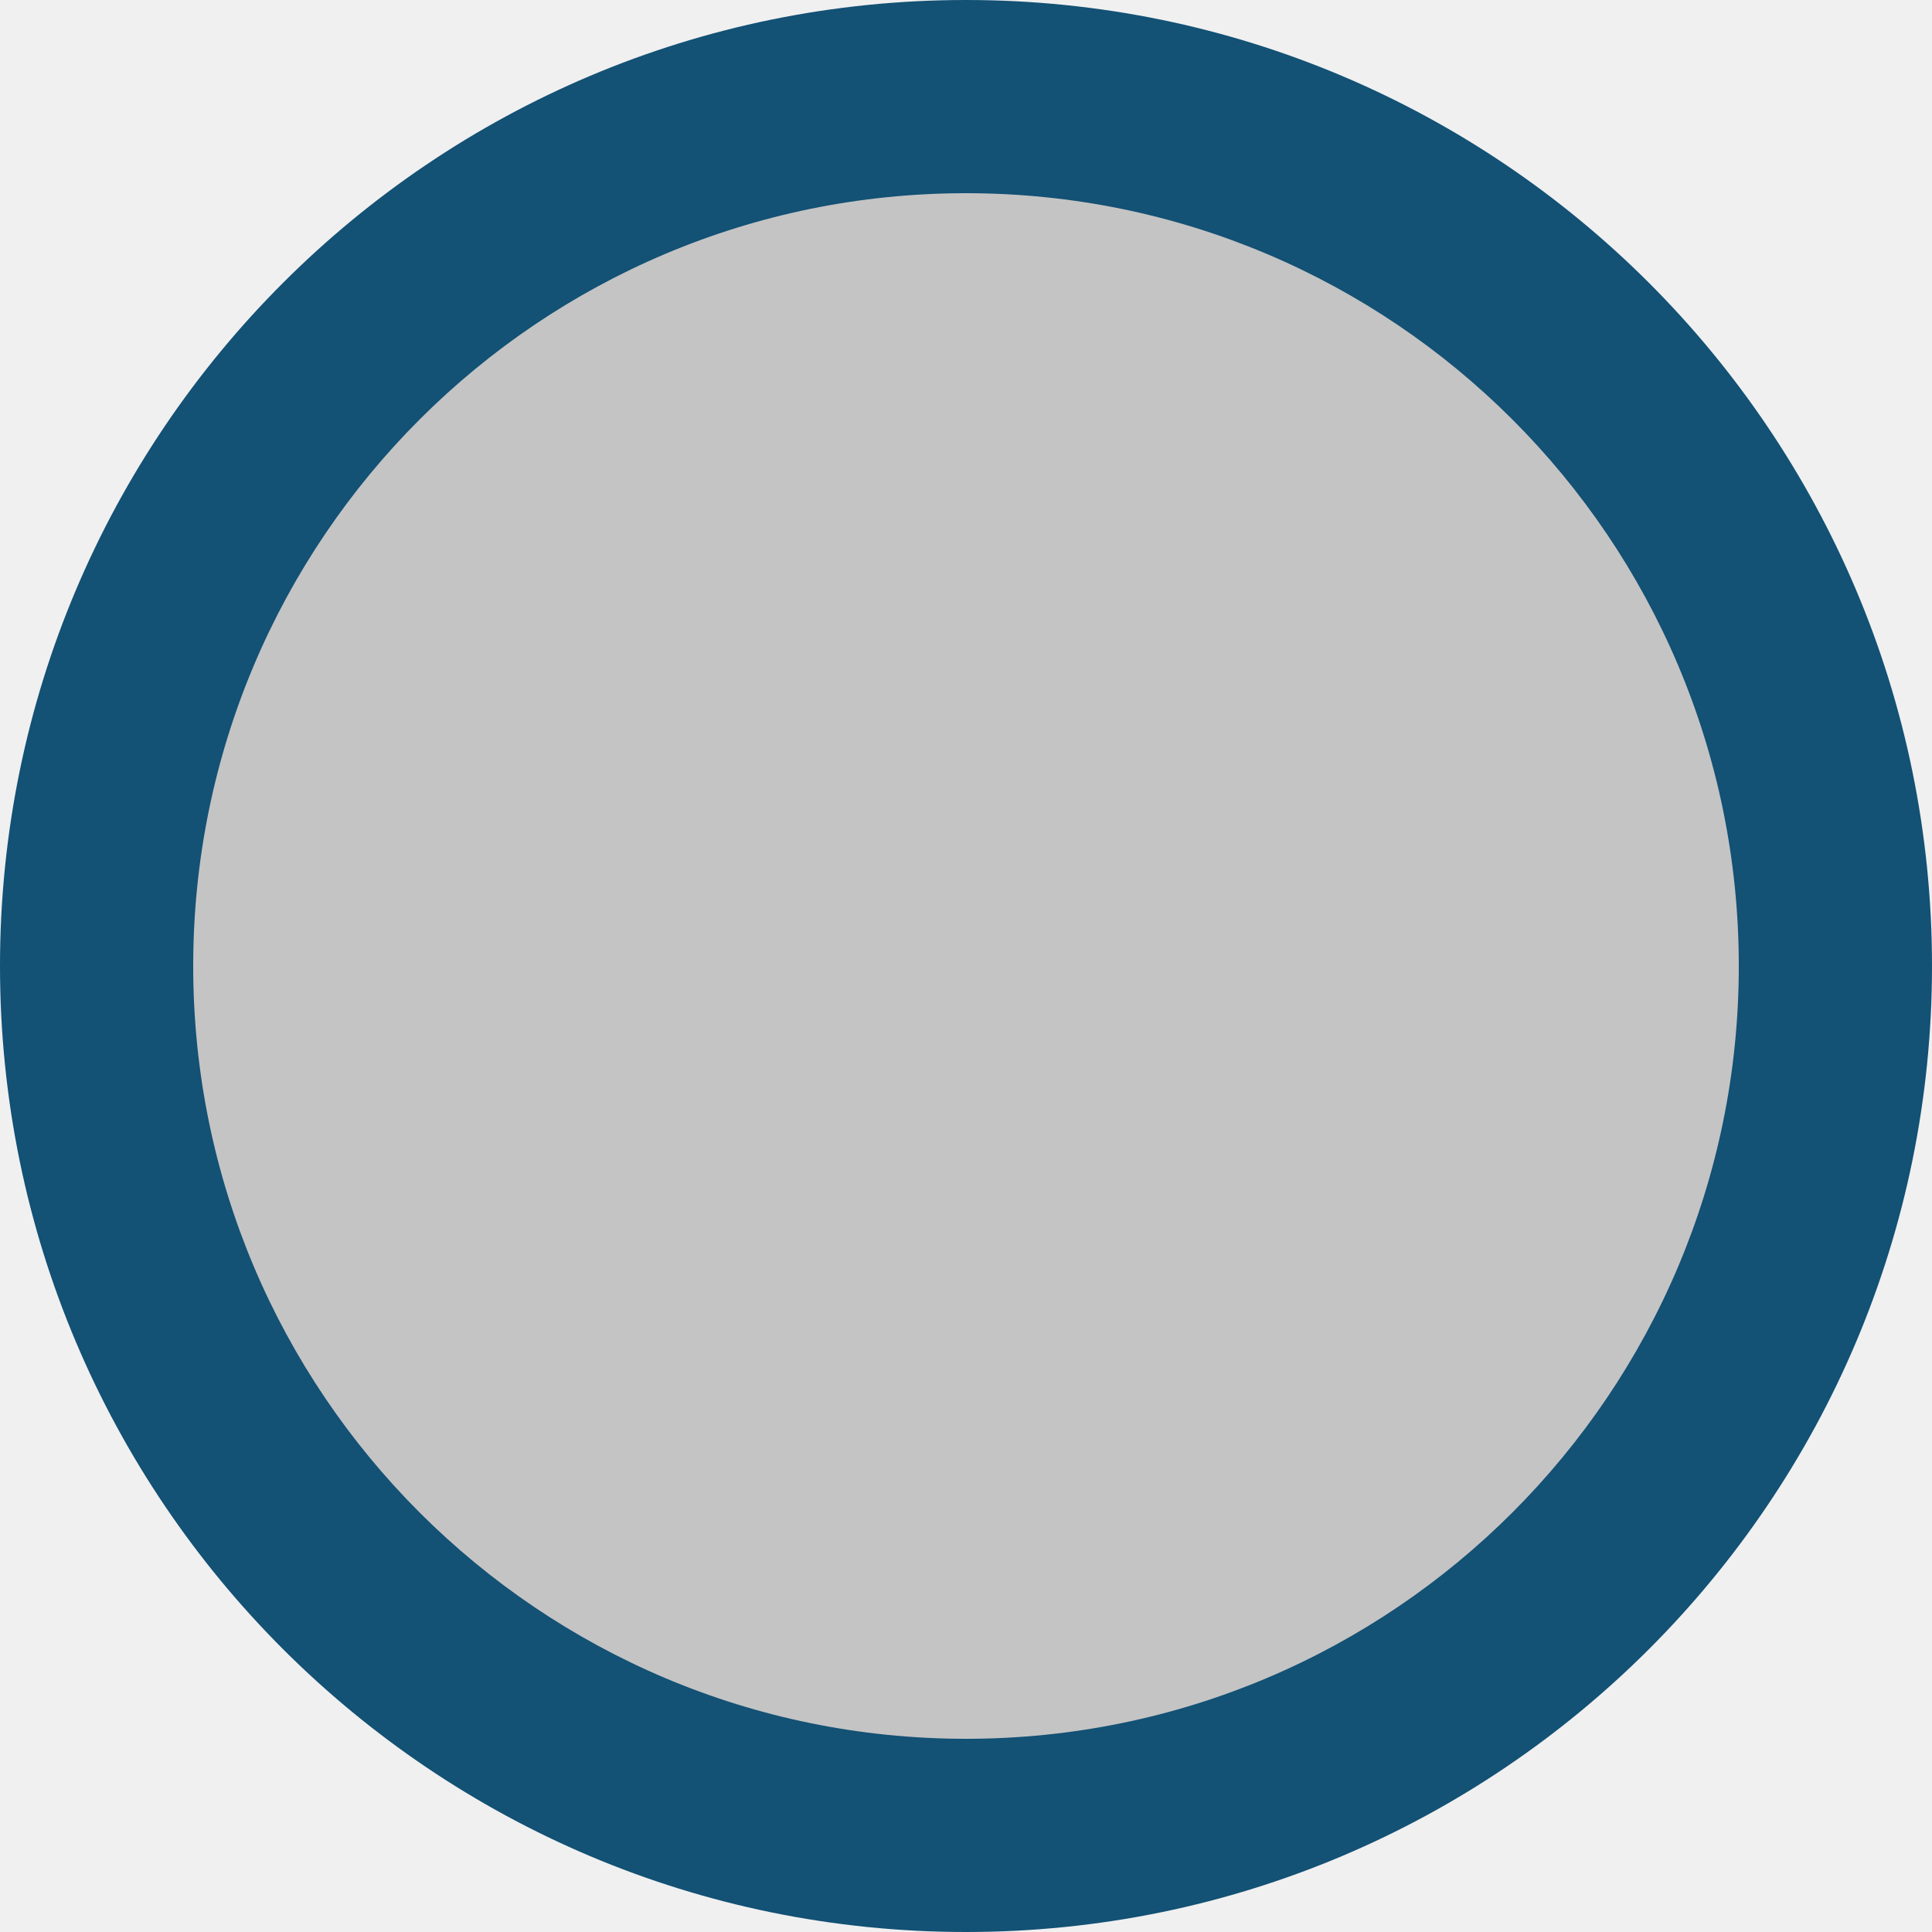
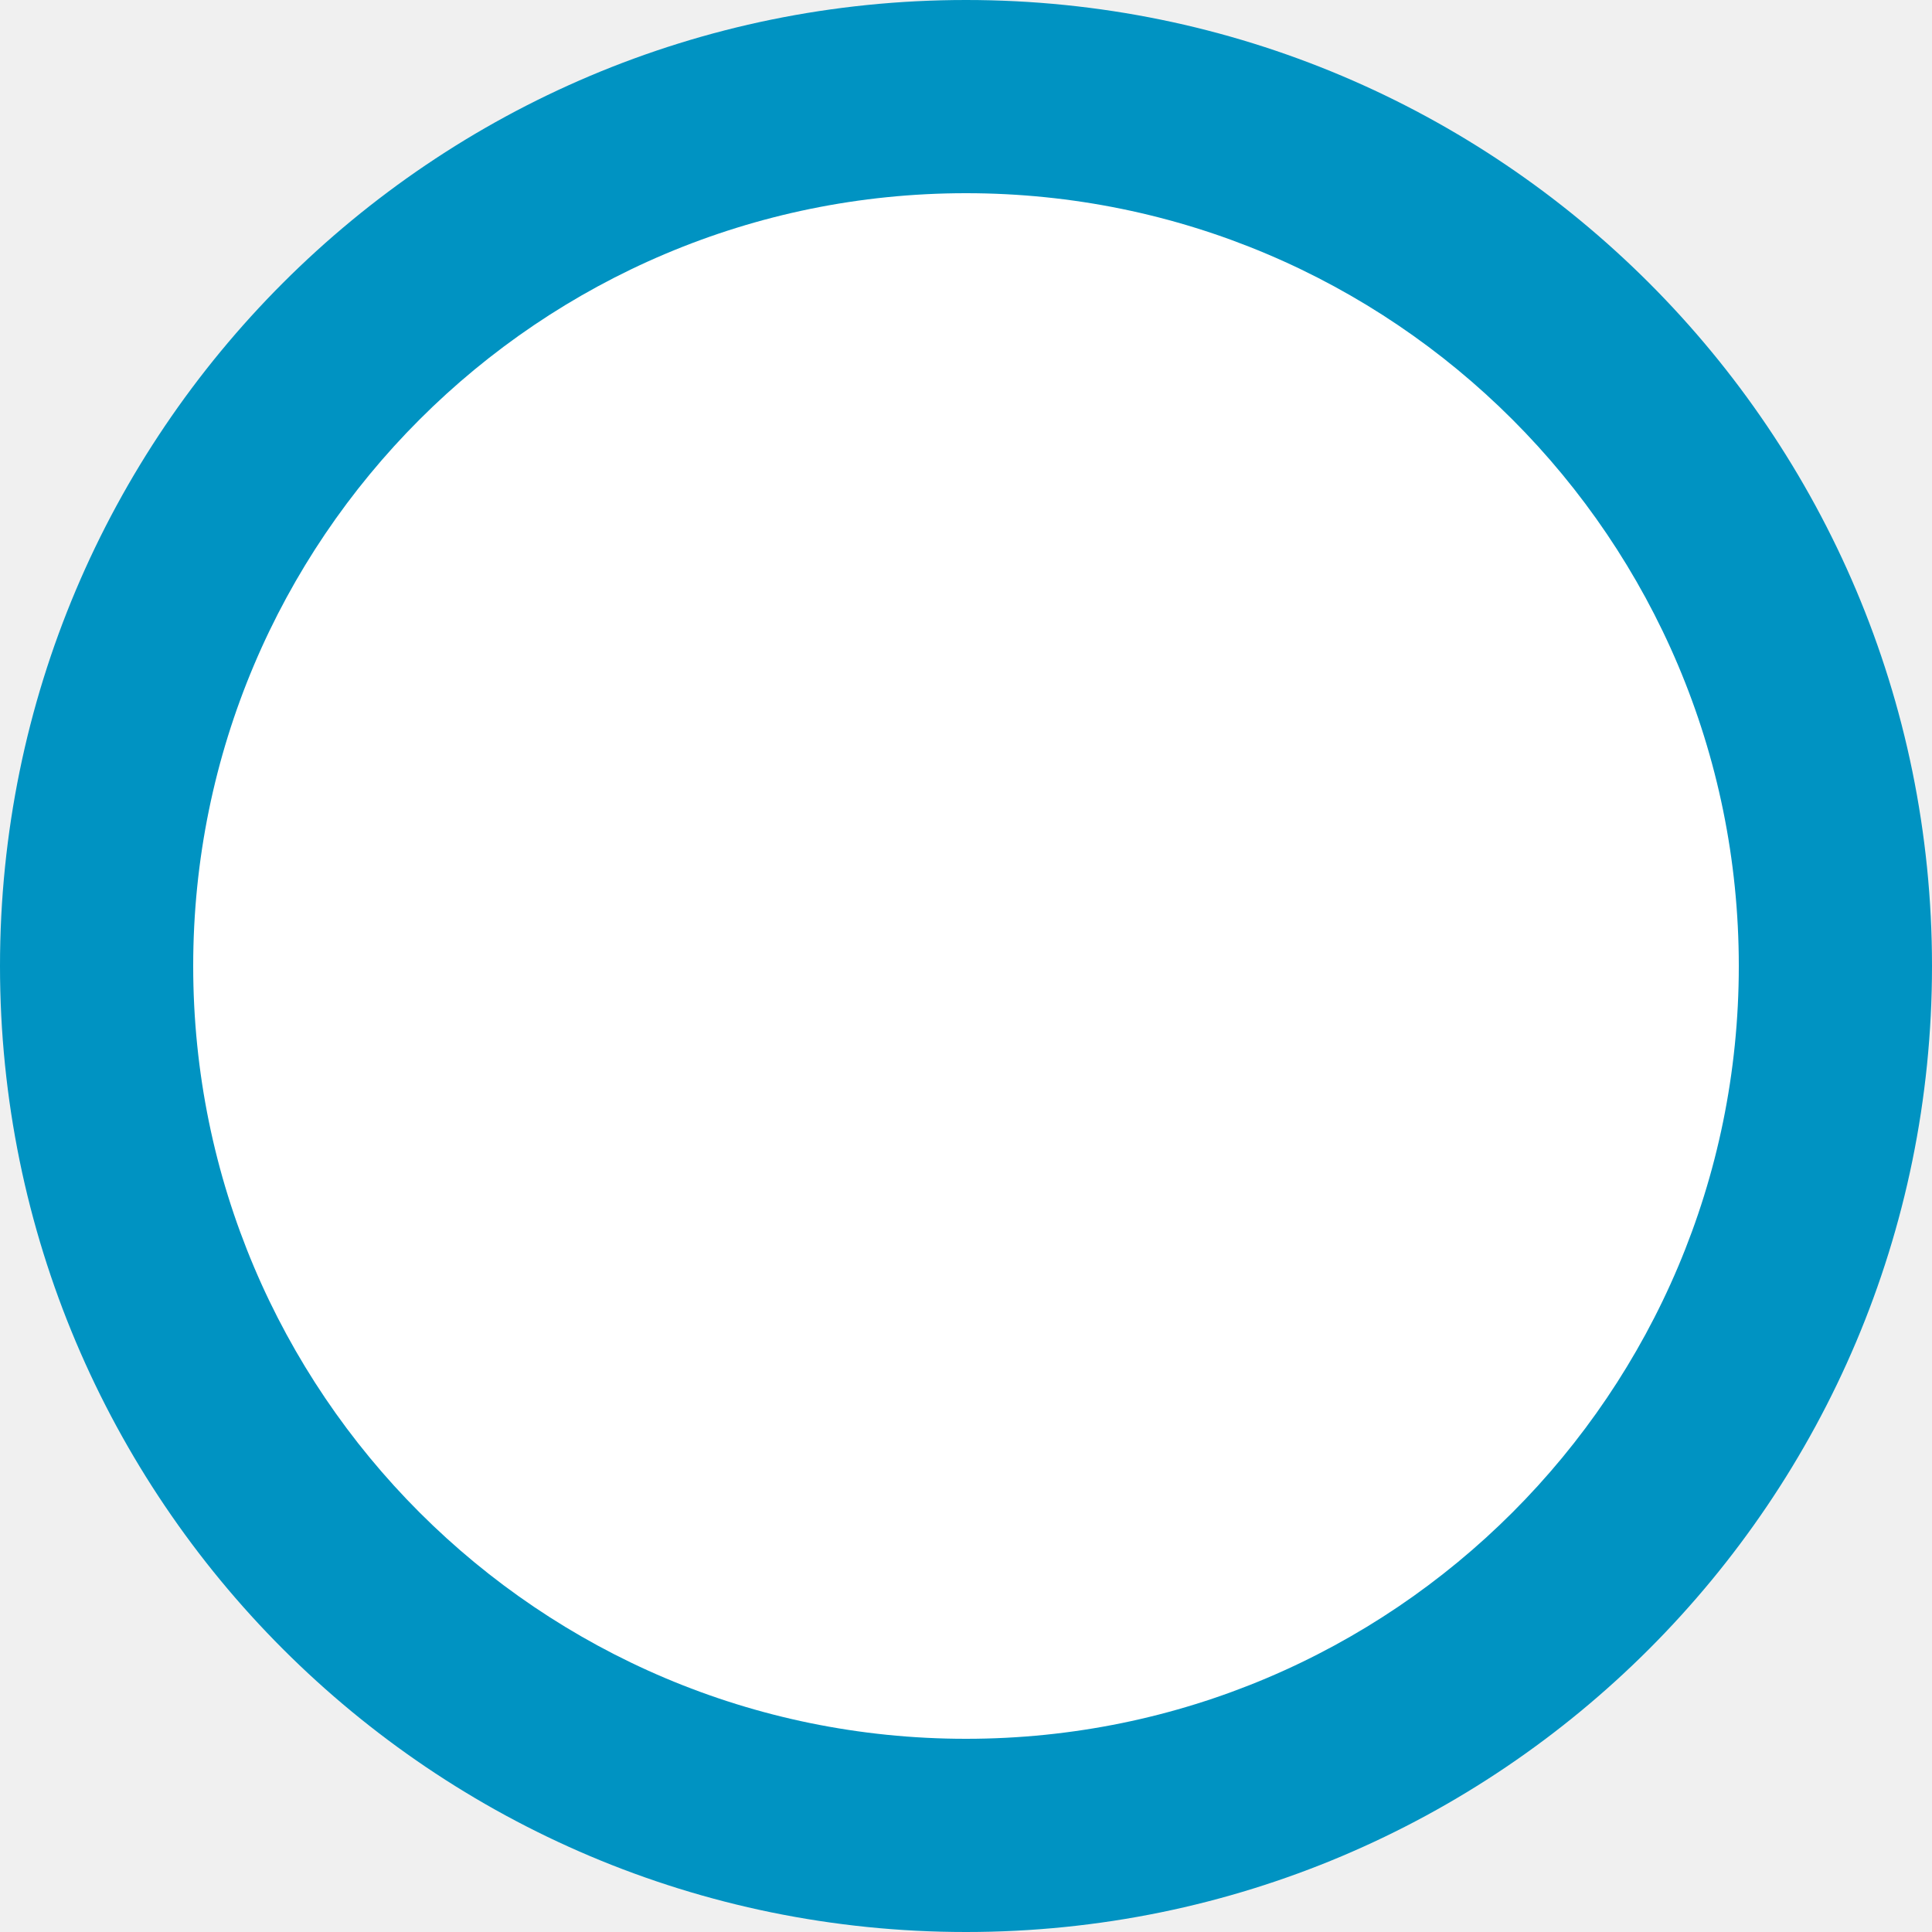
<svg xmlns="http://www.w3.org/2000/svg" width="20" height="20" viewBox="0 0 20 20" fill="none">
-   <rect width="20" height="20" rx="10" fill="#135175" />
-   <circle cx="10" cy="10" r="8" fill="#C4C4C4" />
+   <rect width="20" height="20" rx="10" fill="#0093C2" />
+   <circle cx="10" cy="10" r="8" fill="white" />
</svg>
